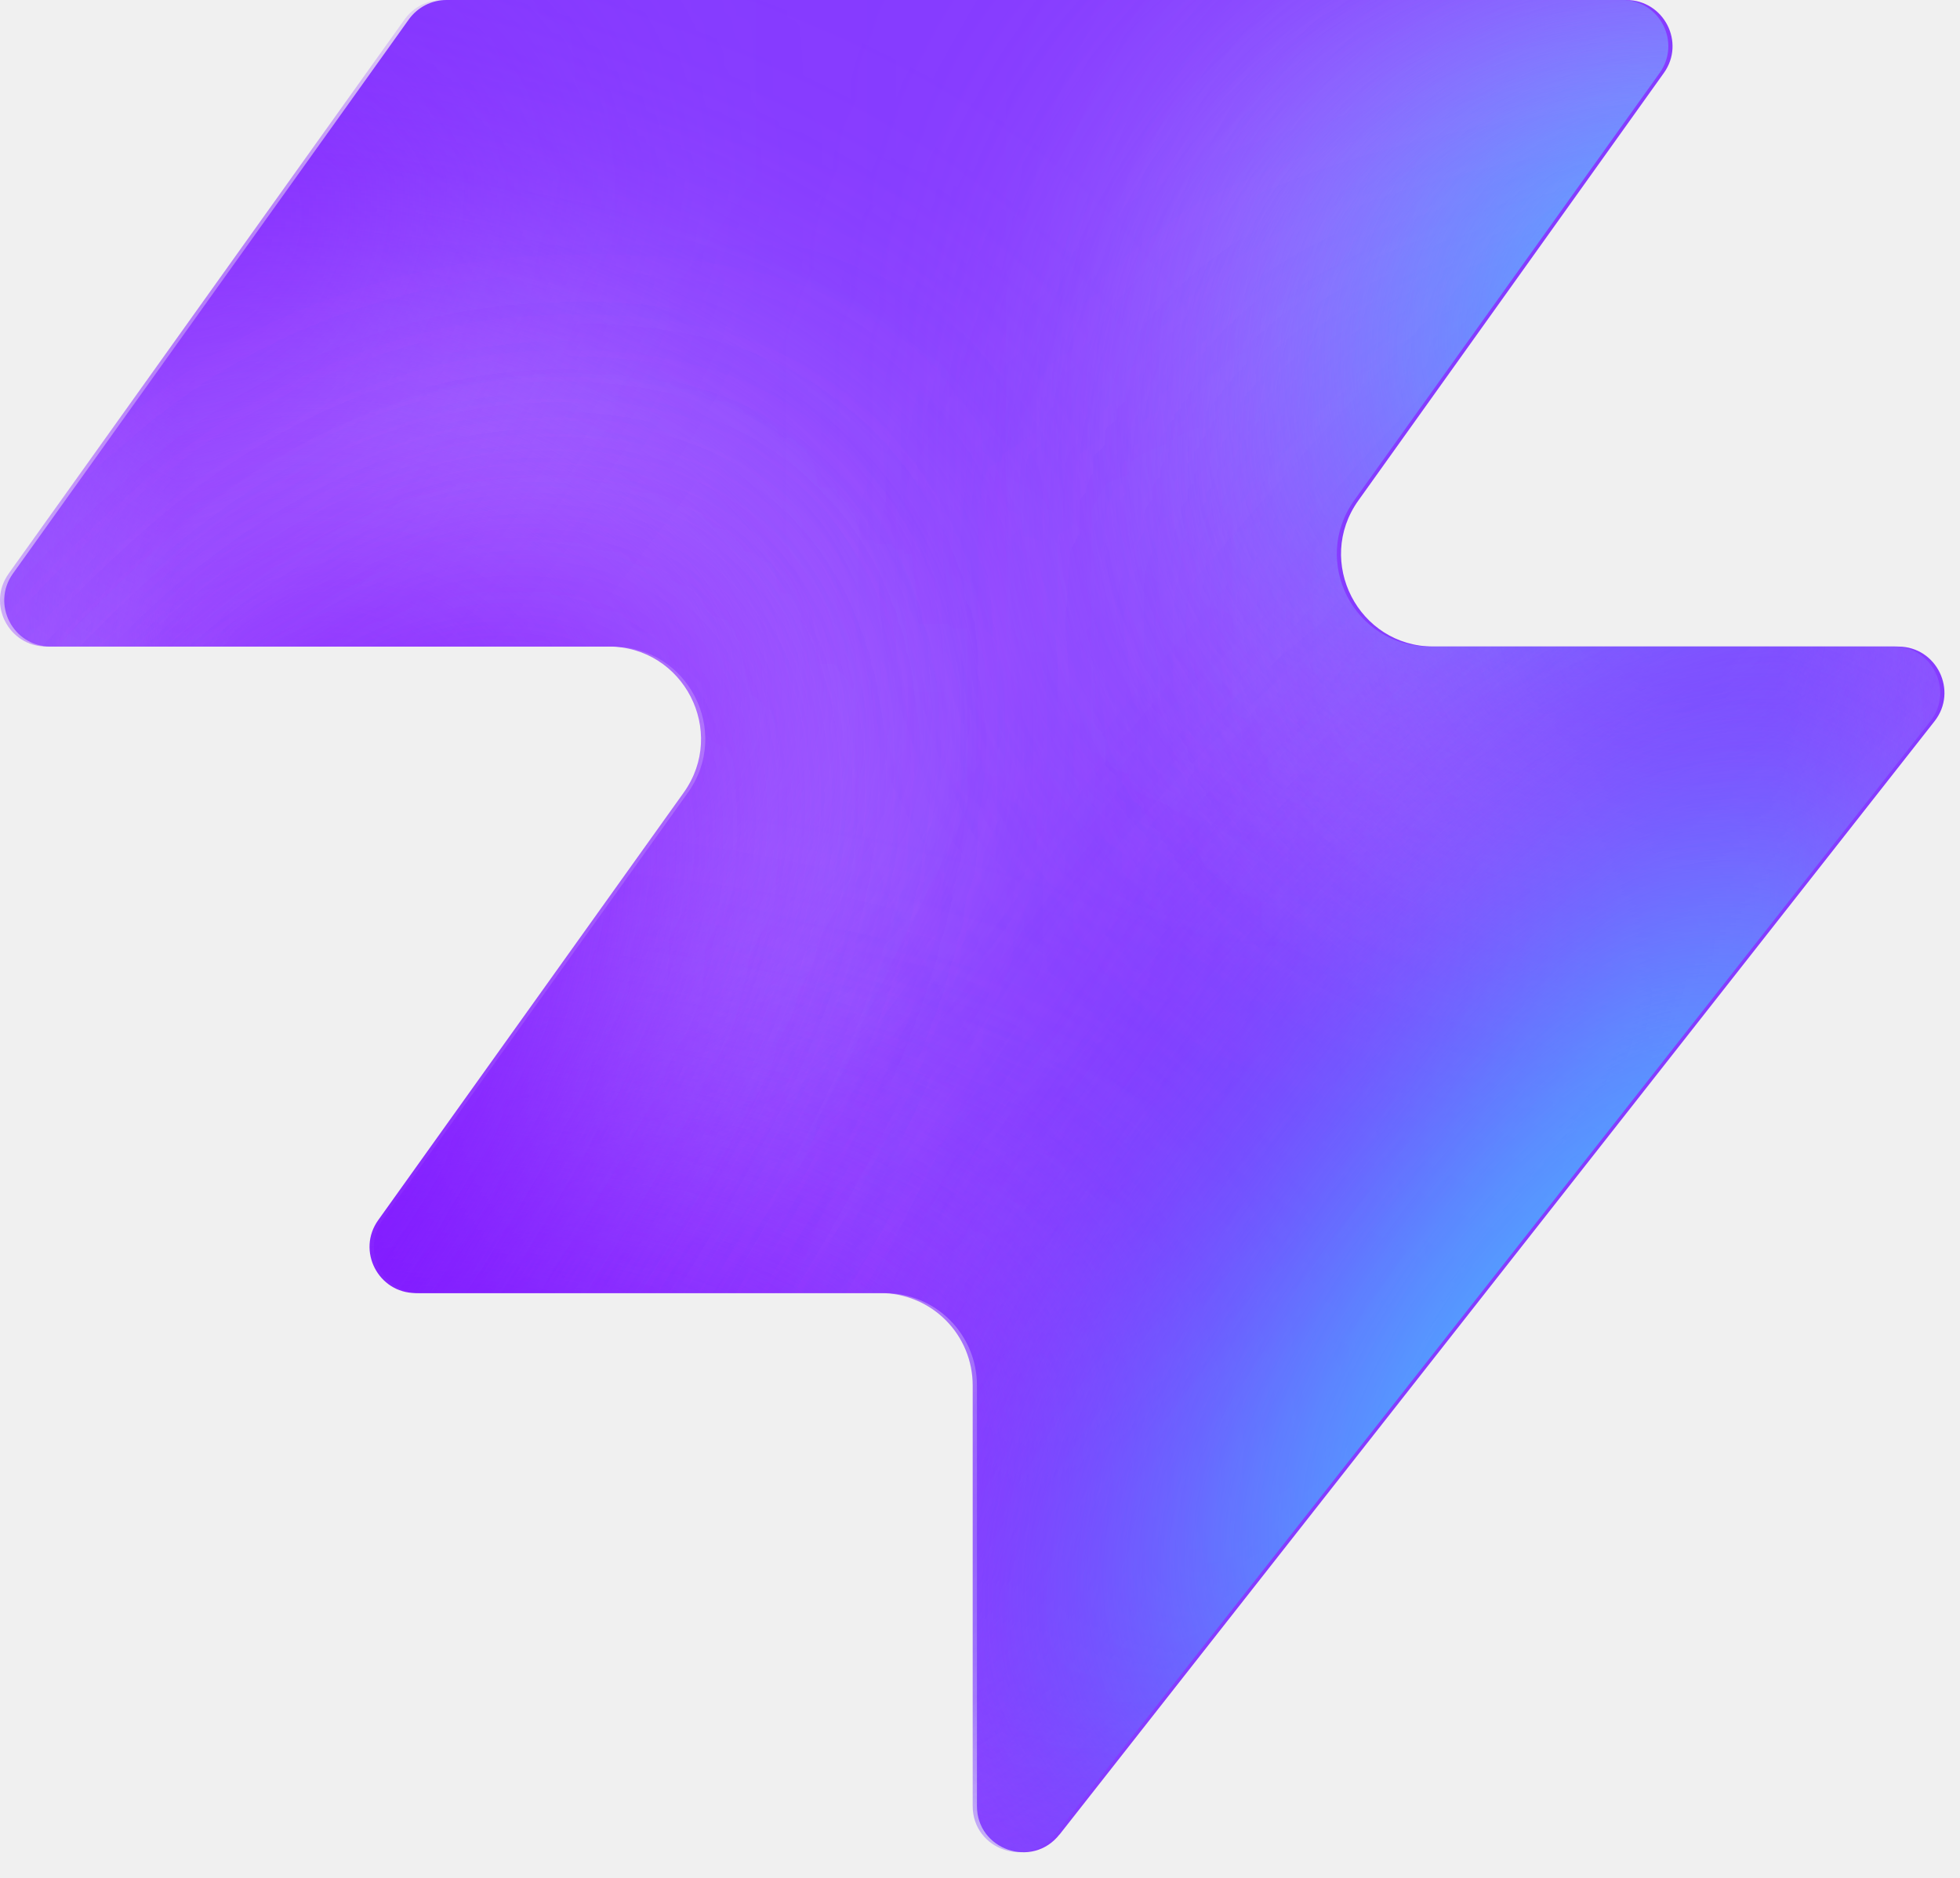
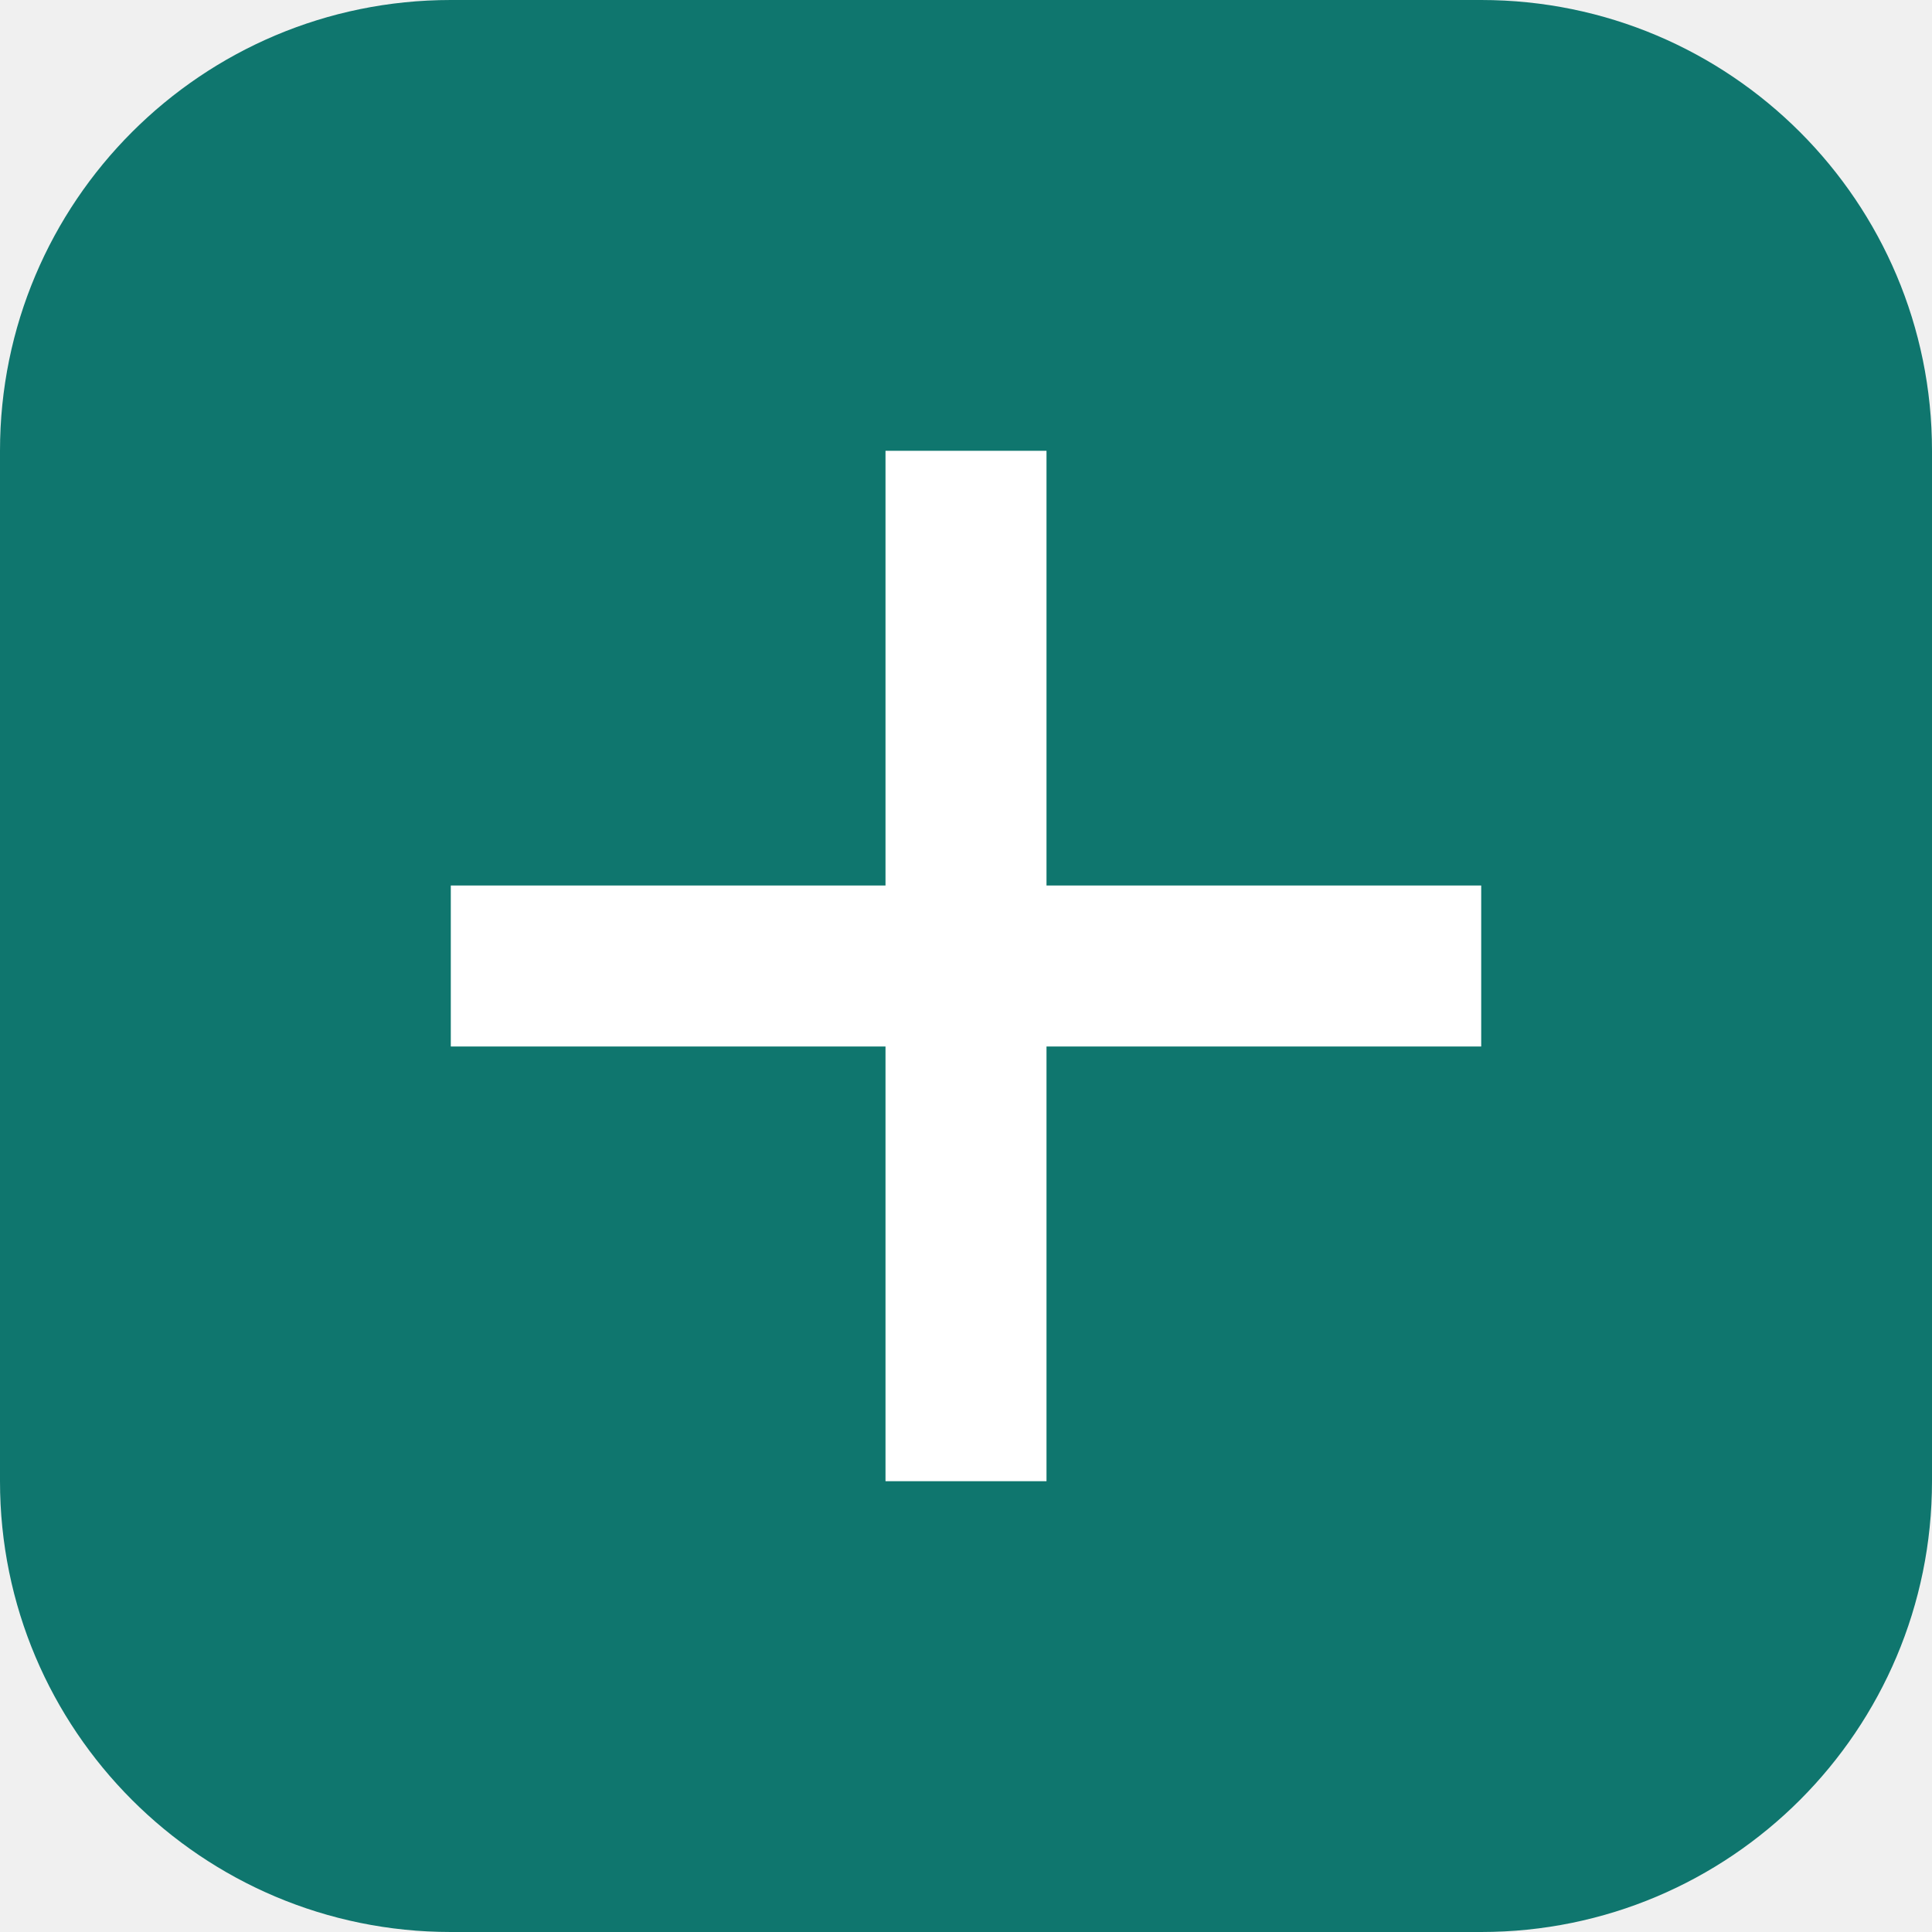
- <svg xmlns="http://www.w3.org/2000/svg" width="48" height="46" fill="none" viewBox="0 0 48 46">
-   <path fill="#863bff" d="M25.946 44.938c-.664.845-2.021.375-2.021-.698V33.937a2.26 2.26 0 0 0-2.262-2.262H10.287c-.92 0-1.456-1.04-.92-1.788l7.48-10.471c1.07-1.497 0-3.578-1.842-3.578H1.237c-.92 0-1.456-1.04-.92-1.788L10.013.474c.214-.297.556-.474.92-.474h28.894c.92 0 1.456 1.04.92 1.788l-7.48 10.471c-1.07 1.498 0 3.579 1.842 3.579h11.377c.943 0 1.473 1.088.89 1.83L25.947 44.94z" style="fill:#863bff;fill:color(display-p3 .525 .23 1);fill-opacity:1" />
-   <mask id="a" width="48" height="46" x="0" y="0" maskUnits="userSpaceOnUse" style="mask-type:alpha">
-     <path fill="#000" d="M25.842 44.938c-.664.844-2.021.375-2.021-.698V33.937a2.26 2.26 0 0 0-2.262-2.262H10.183c-.92 0-1.456-1.04-.92-1.788l7.48-10.471c1.07-1.498 0-3.579-1.842-3.579H1.133c-.92 0-1.456-1.04-.92-1.787L9.91.473c.214-.297.556-.474.92-.474h28.894c.92 0 1.456 1.04.92 1.788l-7.48 10.471c-1.07 1.498 0 3.578 1.842 3.578h11.377c.943 0 1.473 1.088.89 1.832L25.843 44.94z" style="fill:#000;fill-opacity:1" />
-   </mask>
-   <g mask="url(#a)">
-     <g filter="url(#b)">
-       <ellipse cx="5.508" cy="14.704" fill="#ede6ff" rx="5.508" ry="14.704" style="fill:#ede6ff;fill:color(display-p3 .927 .903 1);fill-opacity:1" transform="matrix(.00324 1 1 -.00324 -4.47 31.516)" />
-     </g>
-     <g filter="url(#c)">
-       <ellipse cx="10.399" cy="29.851" fill="#ede6ff" rx="10.399" ry="29.851" style="fill:#ede6ff;fill:color(display-p3 .927 .903 1);fill-opacity:1" transform="matrix(.00324 1 1 -.00324 -39.328 7.883)" />
-     </g>
-     <g filter="url(#d)">
-       <ellipse cx="5.508" cy="30.487" fill="#7e14ff" rx="5.508" ry="30.487" style="fill:#7e14ff;fill:color(display-p3 .492 .077 1);fill-opacity:1" transform="rotate(89.814 -25.913 -14.639)scale(1 -1)" />
-     </g>
-     <g filter="url(#e)">
-       <ellipse cx="5.508" cy="30.599" fill="#7e14ff" rx="5.508" ry="30.599" style="fill:#7e14ff;fill:color(display-p3 .492 .077 1);fill-opacity:1" transform="rotate(89.814 -32.644 -3.334)scale(1 -1)" />
-     </g>
-     <g filter="url(#f)">
-       <ellipse cx="5.508" cy="30.599" fill="#7e14ff" rx="5.508" ry="30.599" style="fill:#7e14ff;fill:color(display-p3 .492 .077 1);fill-opacity:1" transform="matrix(.00324 1 1 -.00324 -34.34 30.47)" />
-     </g>
-     <g filter="url(#g)">
-       <ellipse cx="14.072" cy="22.078" fill="#ede6ff" rx="14.072" ry="22.078" style="fill:#ede6ff;fill:color(display-p3 .927 .903 1);fill-opacity:1" transform="rotate(93.35 24.506 48.493)scale(-1 1)" />
-     </g>
-     <g filter="url(#h)">
-       <ellipse cx="3.47" cy="21.501" fill="#7e14ff" rx="3.47" ry="21.501" style="fill:#7e14ff;fill:color(display-p3 .492 .077 1);fill-opacity:1" transform="rotate(89.009 28.708 47.59)scale(-1 1)" />
-     </g>
-     <g filter="url(#i)">
-       <ellipse cx="3.47" cy="21.501" fill="#7e14ff" rx="3.47" ry="21.501" style="fill:#7e14ff;fill:color(display-p3 .492 .077 1);fill-opacity:1" transform="rotate(89.009 28.708 47.59)scale(-1 1)" />
-     </g>
-     <g filter="url(#j)">
-       <ellipse cx=".387" cy="8.972" fill="#7e14ff" rx="4.407" ry="29.108" style="fill:#7e14ff;fill:color(display-p3 .492 .077 1);fill-opacity:1" transform="rotate(39.51 .387 8.972)" />
-     </g>
-     <g filter="url(#k)">
-       <ellipse cx="47.523" cy="-6.092" fill="#7e14ff" rx="4.407" ry="29.108" style="fill:#7e14ff;fill:color(display-p3 .492 .077 1);fill-opacity:1" transform="rotate(37.892 47.523 -6.092)" />
-     </g>
-     <g filter="url(#l)">
-       <ellipse cx="41.412" cy="6.333" fill="#47bfff" rx="5.971" ry="9.665" style="fill:#47bfff;fill:color(display-p3 .28 .748 1);fill-opacity:1" transform="rotate(37.892 41.412 6.333)" />
-     </g>
-     <g filter="url(#m)">
-       <ellipse cx="-1.879" cy="38.332" fill="#7e14ff" rx="4.407" ry="29.108" style="fill:#7e14ff;fill:color(display-p3 .492 .077 1);fill-opacity:1" transform="rotate(37.892 -1.88 38.332)" />
-     </g>
-     <g filter="url(#n)">
-       <ellipse cx="-1.879" cy="38.332" fill="#7e14ff" rx="4.407" ry="29.108" style="fill:#7e14ff;fill:color(display-p3 .492 .077 1);fill-opacity:1" transform="rotate(37.892 -1.88 38.332)" />
-     </g>
-     <g filter="url(#o)">
-       <ellipse cx="35.651" cy="29.907" fill="#7e14ff" rx="4.407" ry="29.108" style="fill:#7e14ff;fill:color(display-p3 .492 .077 1);fill-opacity:1" transform="rotate(37.892 35.651 29.907)" />
-     </g>
-     <g filter="url(#p)">
-       <ellipse cx="38.418" cy="32.4" fill="#47bfff" rx="5.971" ry="15.297" style="fill:#47bfff;fill:color(display-p3 .28 .748 1);fill-opacity:1" transform="rotate(37.892 38.418 32.4)" />
-     </g>
-   </g>
-   <defs>
-     <filter id="b" width="60.045" height="41.654" x="-19.77" y="16.149" color-interpolation-filters="sRGB" filterUnits="userSpaceOnUse">
-       <feFlood flood-opacity="0" result="BackgroundImageFix" />
-       <feBlend in="SourceGraphic" in2="BackgroundImageFix" result="shape" />
-       <feGaussianBlur result="effect1_foregroundBlur_2002_17158" stdDeviation="7.659" />
-     </filter>
-     <filter id="c" width="90.34" height="51.437" x="-54.613" y="-7.533" color-interpolation-filters="sRGB" filterUnits="userSpaceOnUse">
-       <feFlood flood-opacity="0" result="BackgroundImageFix" />
-       <feBlend in="SourceGraphic" in2="BackgroundImageFix" result="shape" />
-       <feGaussianBlur result="effect1_foregroundBlur_2002_17158" stdDeviation="7.659" />
-     </filter>
-     <filter id="d" width="79.355" height="29.4" x="-49.64" y="2.03" color-interpolation-filters="sRGB" filterUnits="userSpaceOnUse">
-       <feFlood flood-opacity="0" result="BackgroundImageFix" />
-       <feBlend in="SourceGraphic" in2="BackgroundImageFix" result="shape" />
-       <feGaussianBlur result="effect1_foregroundBlur_2002_17158" stdDeviation="4.596" />
-     </filter>
-     <filter id="e" width="79.579" height="29.4" x="-45.045" y="20.029" color-interpolation-filters="sRGB" filterUnits="userSpaceOnUse">
-       <feFlood flood-opacity="0" result="BackgroundImageFix" />
-       <feBlend in="SourceGraphic" in2="BackgroundImageFix" result="shape" />
-       <feGaussianBlur result="effect1_foregroundBlur_2002_17158" stdDeviation="4.596" />
-     </filter>
-     <filter id="f" width="79.579" height="29.4" x="-43.513" y="21.178" color-interpolation-filters="sRGB" filterUnits="userSpaceOnUse">
-       <feFlood flood-opacity="0" result="BackgroundImageFix" />
-       <feBlend in="SourceGraphic" in2="BackgroundImageFix" result="shape" />
-       <feGaussianBlur result="effect1_foregroundBlur_2002_17158" stdDeviation="4.596" />
-     </filter>
-     <filter id="g" width="74.749" height="58.852" x="15.756" y="-17.901" color-interpolation-filters="sRGB" filterUnits="userSpaceOnUse">
-       <feFlood flood-opacity="0" result="BackgroundImageFix" />
-       <feBlend in="SourceGraphic" in2="BackgroundImageFix" result="shape" />
-       <feGaussianBlur result="effect1_foregroundBlur_2002_17158" stdDeviation="7.659" />
-     </filter>
-     <filter id="h" width="61.377" height="25.362" x="23.548" y="2.284" color-interpolation-filters="sRGB" filterUnits="userSpaceOnUse">
-       <feFlood flood-opacity="0" result="BackgroundImageFix" />
-       <feBlend in="SourceGraphic" in2="BackgroundImageFix" result="shape" />
-       <feGaussianBlur result="effect1_foregroundBlur_2002_17158" stdDeviation="4.596" />
-     </filter>
-     <filter id="i" width="61.377" height="25.362" x="23.548" y="2.284" color-interpolation-filters="sRGB" filterUnits="userSpaceOnUse">
-       <feFlood flood-opacity="0" result="BackgroundImageFix" />
-       <feBlend in="SourceGraphic" in2="BackgroundImageFix" result="shape" />
-       <feGaussianBlur result="effect1_foregroundBlur_2002_17158" stdDeviation="4.596" />
-     </filter>
-     <filter id="j" width="56.045" height="63.649" x="-27.636" y="-22.853" color-interpolation-filters="sRGB" filterUnits="userSpaceOnUse">
-       <feFlood flood-opacity="0" result="BackgroundImageFix" />
-       <feBlend in="SourceGraphic" in2="BackgroundImageFix" result="shape" />
-       <feGaussianBlur result="effect1_foregroundBlur_2002_17158" stdDeviation="4.596" />
-     </filter>
-     <filter id="k" width="54.814" height="64.646" x="20.116" y="-38.415" color-interpolation-filters="sRGB" filterUnits="userSpaceOnUse">
-       <feFlood flood-opacity="0" result="BackgroundImageFix" />
-       <feBlend in="SourceGraphic" in2="BackgroundImageFix" result="shape" />
-       <feGaussianBlur result="effect1_foregroundBlur_2002_17158" stdDeviation="4.596" />
-     </filter>
-     <filter id="l" width="33.541" height="35.313" x="24.641" y="-11.323" color-interpolation-filters="sRGB" filterUnits="userSpaceOnUse">
-       <feFlood flood-opacity="0" result="BackgroundImageFix" />
-       <feBlend in="SourceGraphic" in2="BackgroundImageFix" result="shape" />
-       <feGaussianBlur result="effect1_foregroundBlur_2002_17158" stdDeviation="4.596" />
-     </filter>
-     <filter id="m" width="54.814" height="64.646" x="-29.286" y="6.009" color-interpolation-filters="sRGB" filterUnits="userSpaceOnUse">
-       <feFlood flood-opacity="0" result="BackgroundImageFix" />
-       <feBlend in="SourceGraphic" in2="BackgroundImageFix" result="shape" />
-       <feGaussianBlur result="effect1_foregroundBlur_2002_17158" stdDeviation="4.596" />
-     </filter>
-     <filter id="n" width="54.814" height="64.646" x="-29.286" y="6.009" color-interpolation-filters="sRGB" filterUnits="userSpaceOnUse">
-       <feFlood flood-opacity="0" result="BackgroundImageFix" />
-       <feBlend in="SourceGraphic" in2="BackgroundImageFix" result="shape" />
-       <feGaussianBlur result="effect1_foregroundBlur_2002_17158" stdDeviation="4.596" />
-     </filter>
-     <filter id="o" width="54.814" height="64.646" x="8.244" y="-2.416" color-interpolation-filters="sRGB" filterUnits="userSpaceOnUse">
-       <feFlood flood-opacity="0" result="BackgroundImageFix" />
-       <feBlend in="SourceGraphic" in2="BackgroundImageFix" result="shape" />
-       <feGaussianBlur result="effect1_foregroundBlur_2002_17158" stdDeviation="4.596" />
-     </filter>
-     <filter id="p" width="39.409" height="43.623" x="18.713" y="10.588" color-interpolation-filters="sRGB" filterUnits="userSpaceOnUse">
-       <feFlood flood-opacity="0" result="BackgroundImageFix" />
-       <feBlend in="SourceGraphic" in2="BackgroundImageFix" result="shape" />
-       <feGaussianBlur result="effect1_foregroundBlur_2002_17158" stdDeviation="4.596" />
-     </filter>
-   </defs>
+ <svg xmlns="http://www.w3.org/2000/svg" width="120" height="120" viewBox="0 0 120 120" fill="none">
+   <rect width="120" height="120" rx="28" fill="#0F766E" />
+   <path d="M55 28H65V55H92V65H65V92H55V65H28V55H55V28Z" fill="white" />
</svg>
